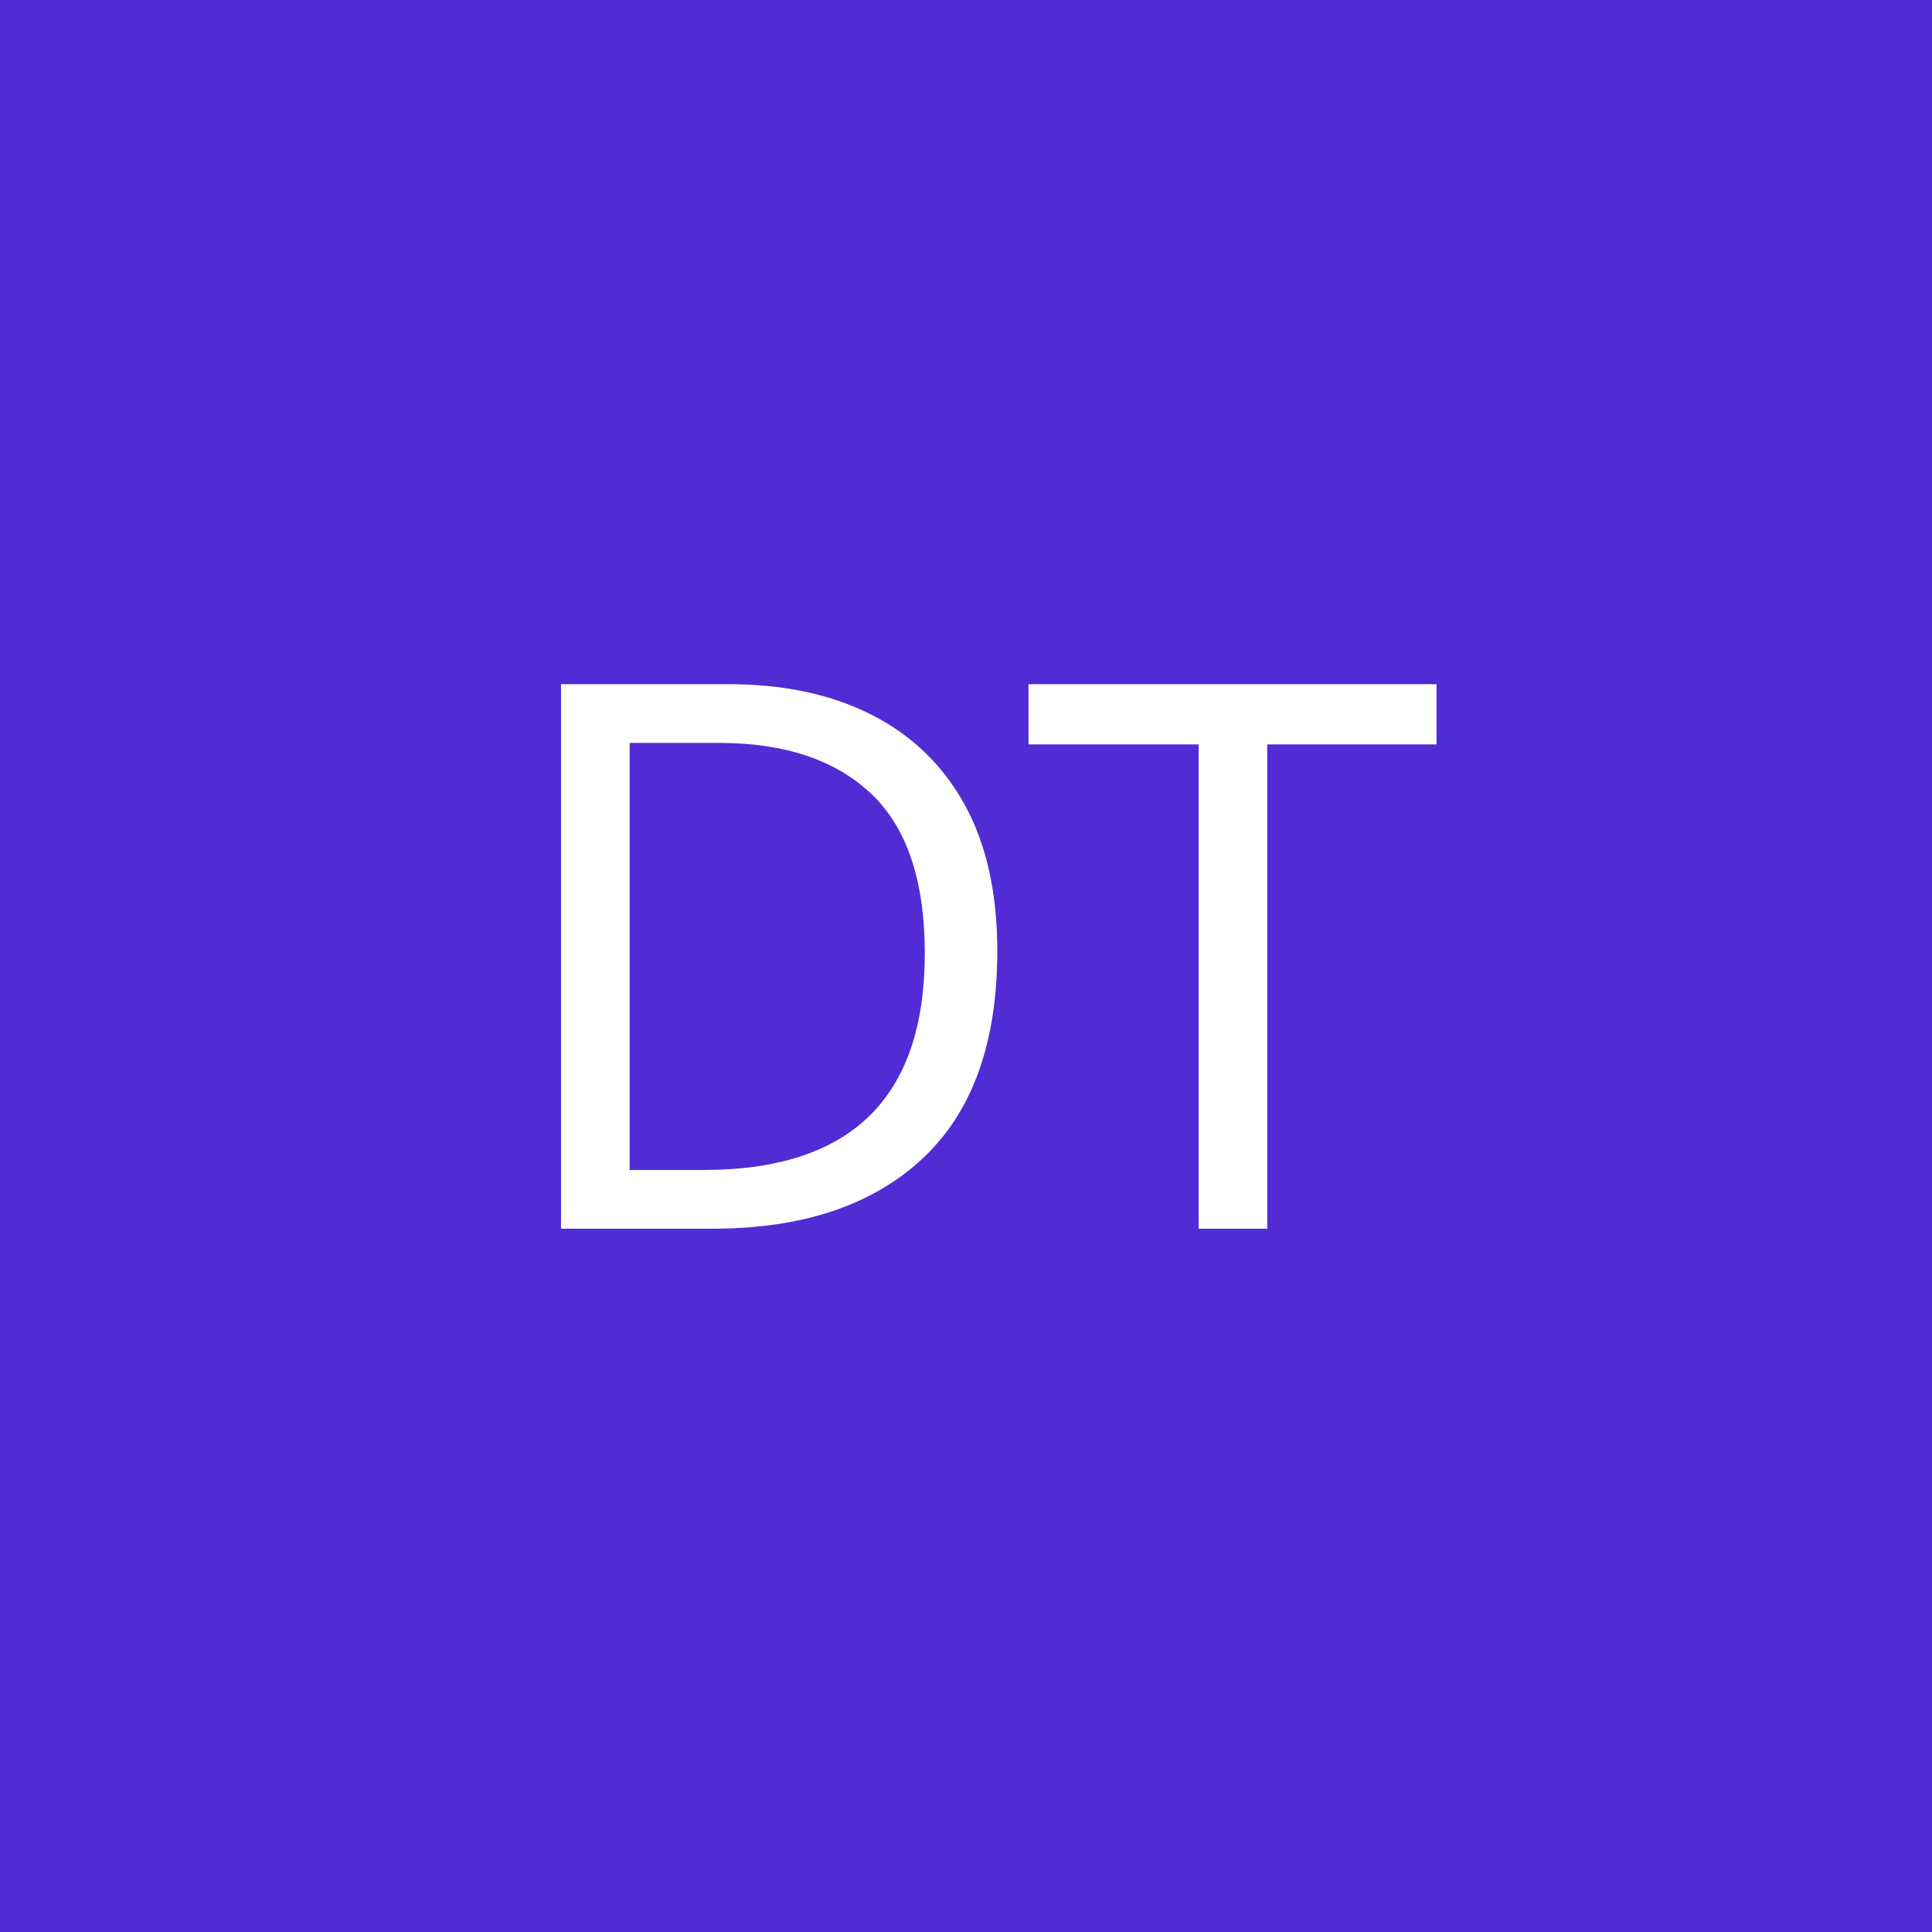
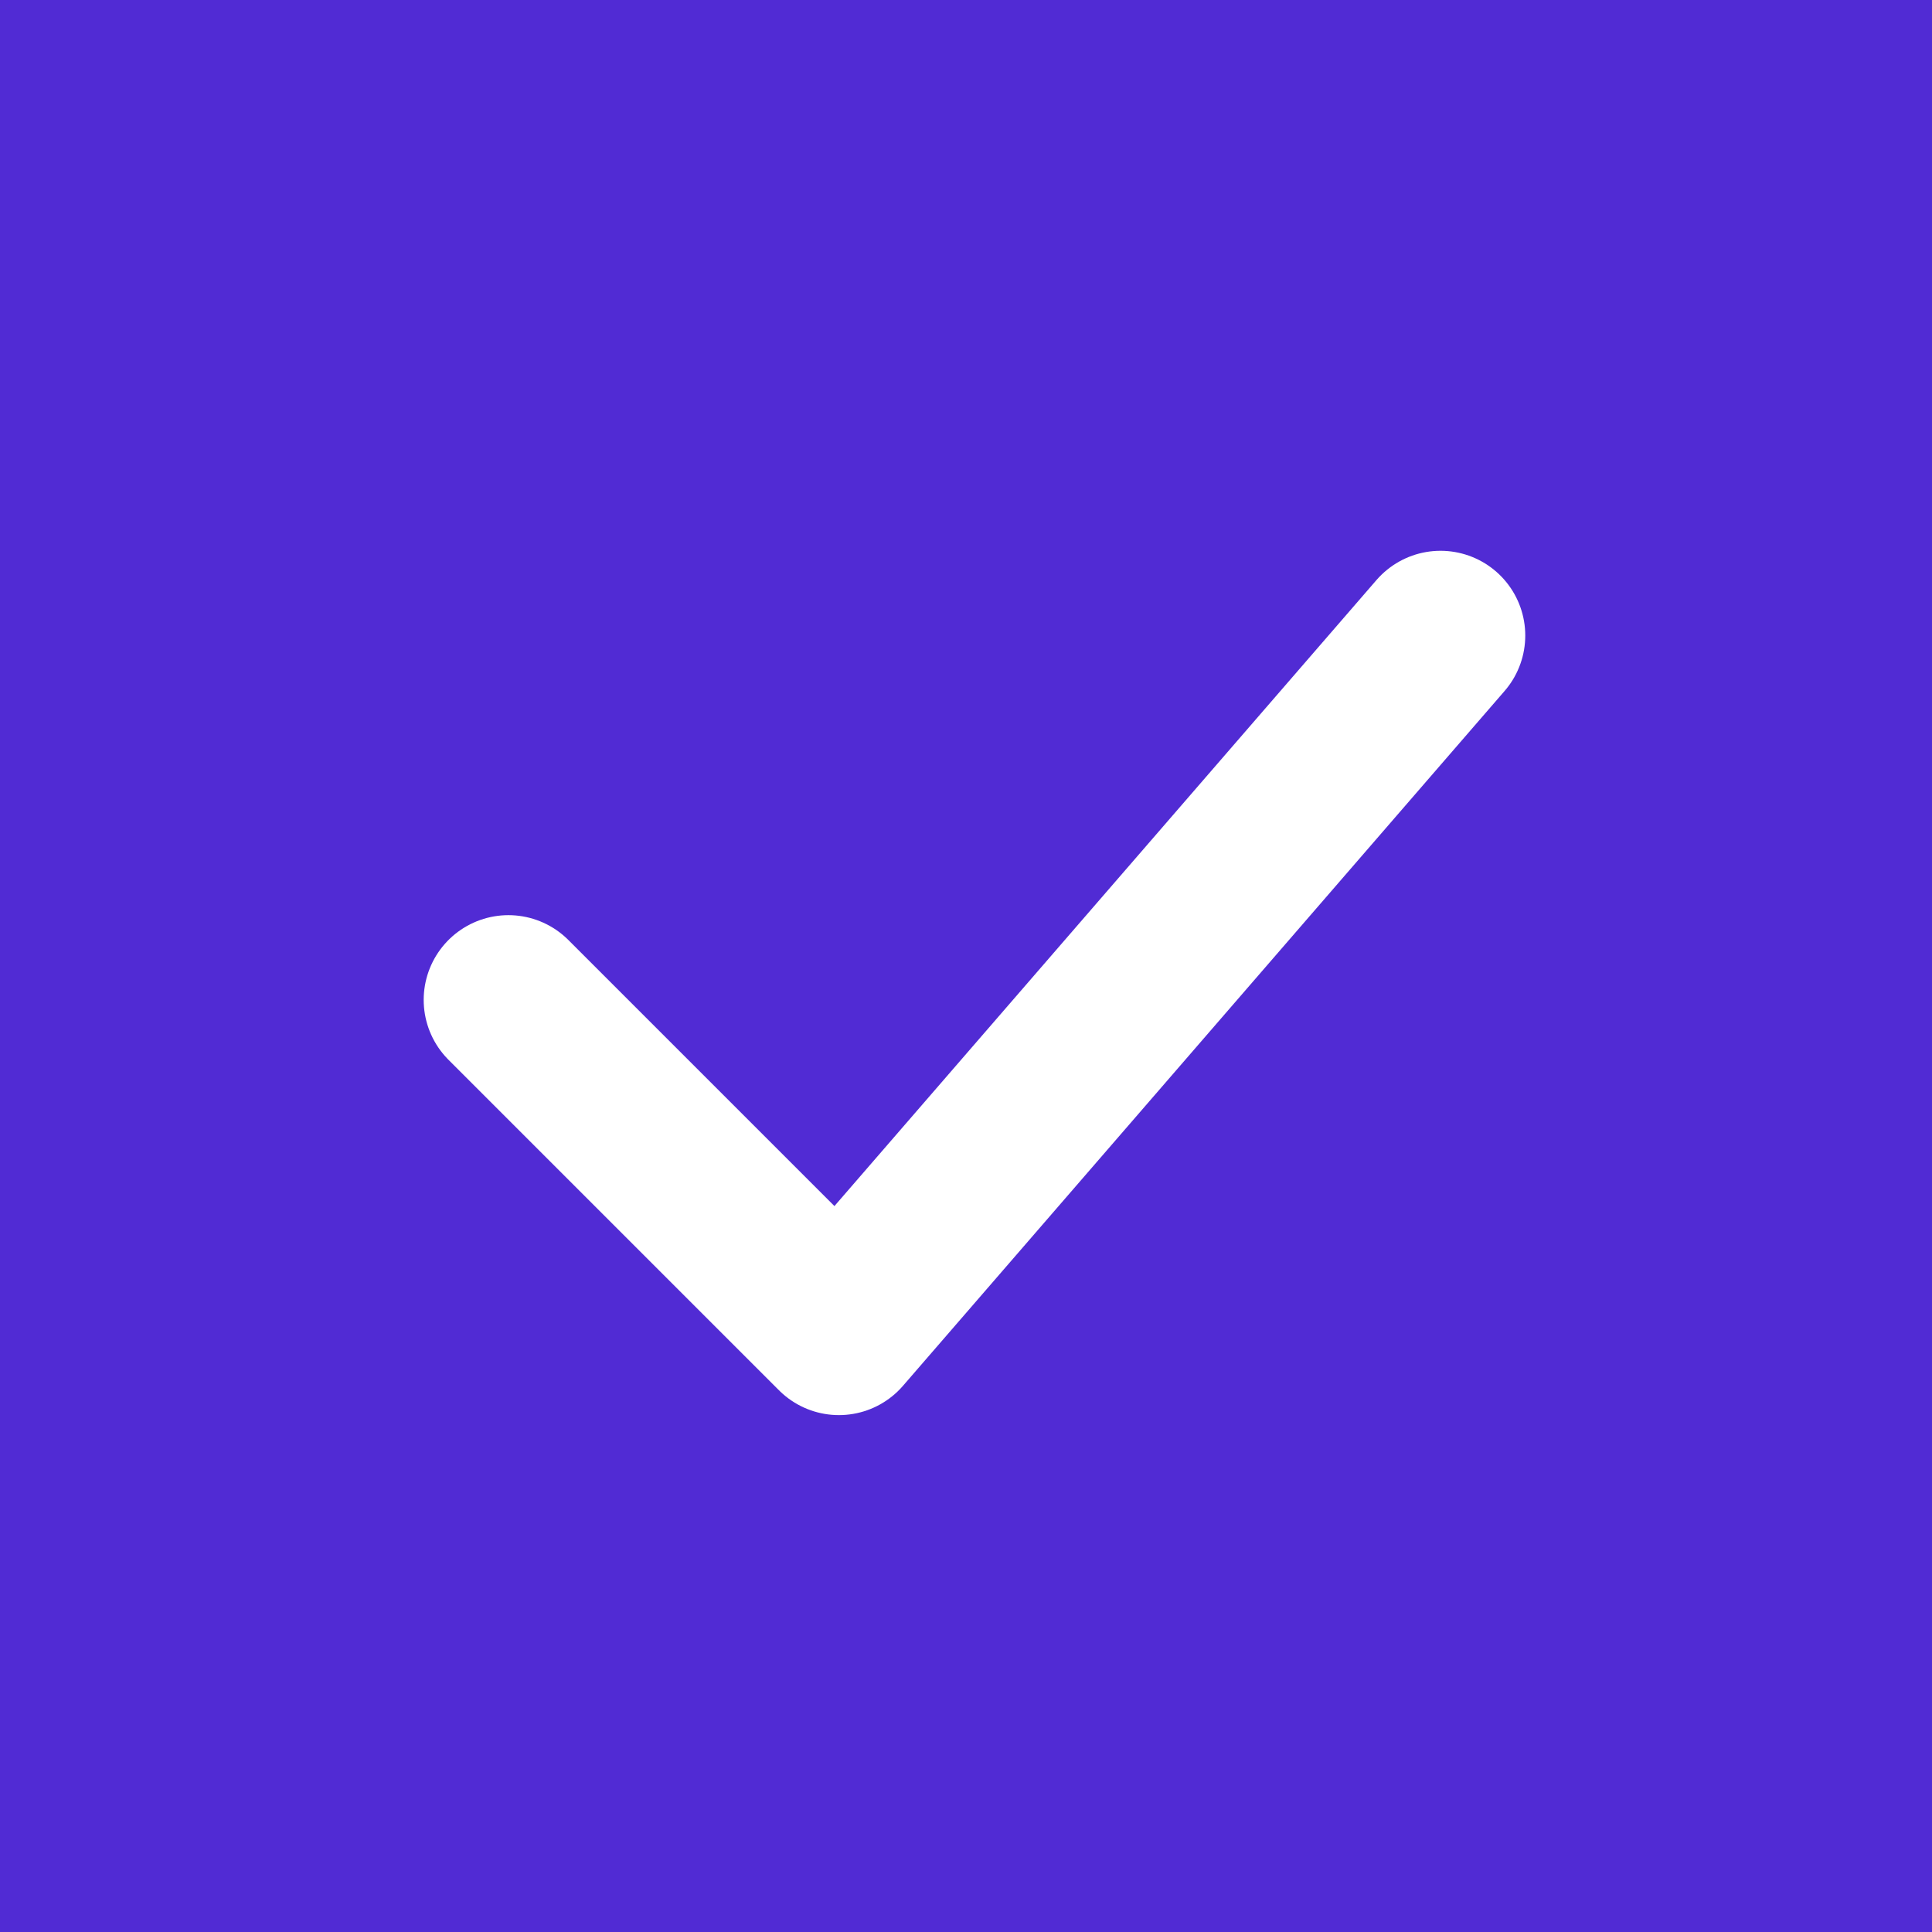
<svg xmlns="http://www.w3.org/2000/svg" width="456" height="456" viewBox="0 0 456 456">
  <rect width="456" height="456" fill="#512BD4" />
-   <text x="228" y="290" font-family="sans-serif" font-size="180" fill="#FFFFFF" text-anchor="middle">DT</text>
+   <path d="M120 236 L198 314 L340 150" fill="none" stroke="#FFFFFF" stroke-width="40" stroke-linecap="round" stroke-linejoin="round" />
</svg>
